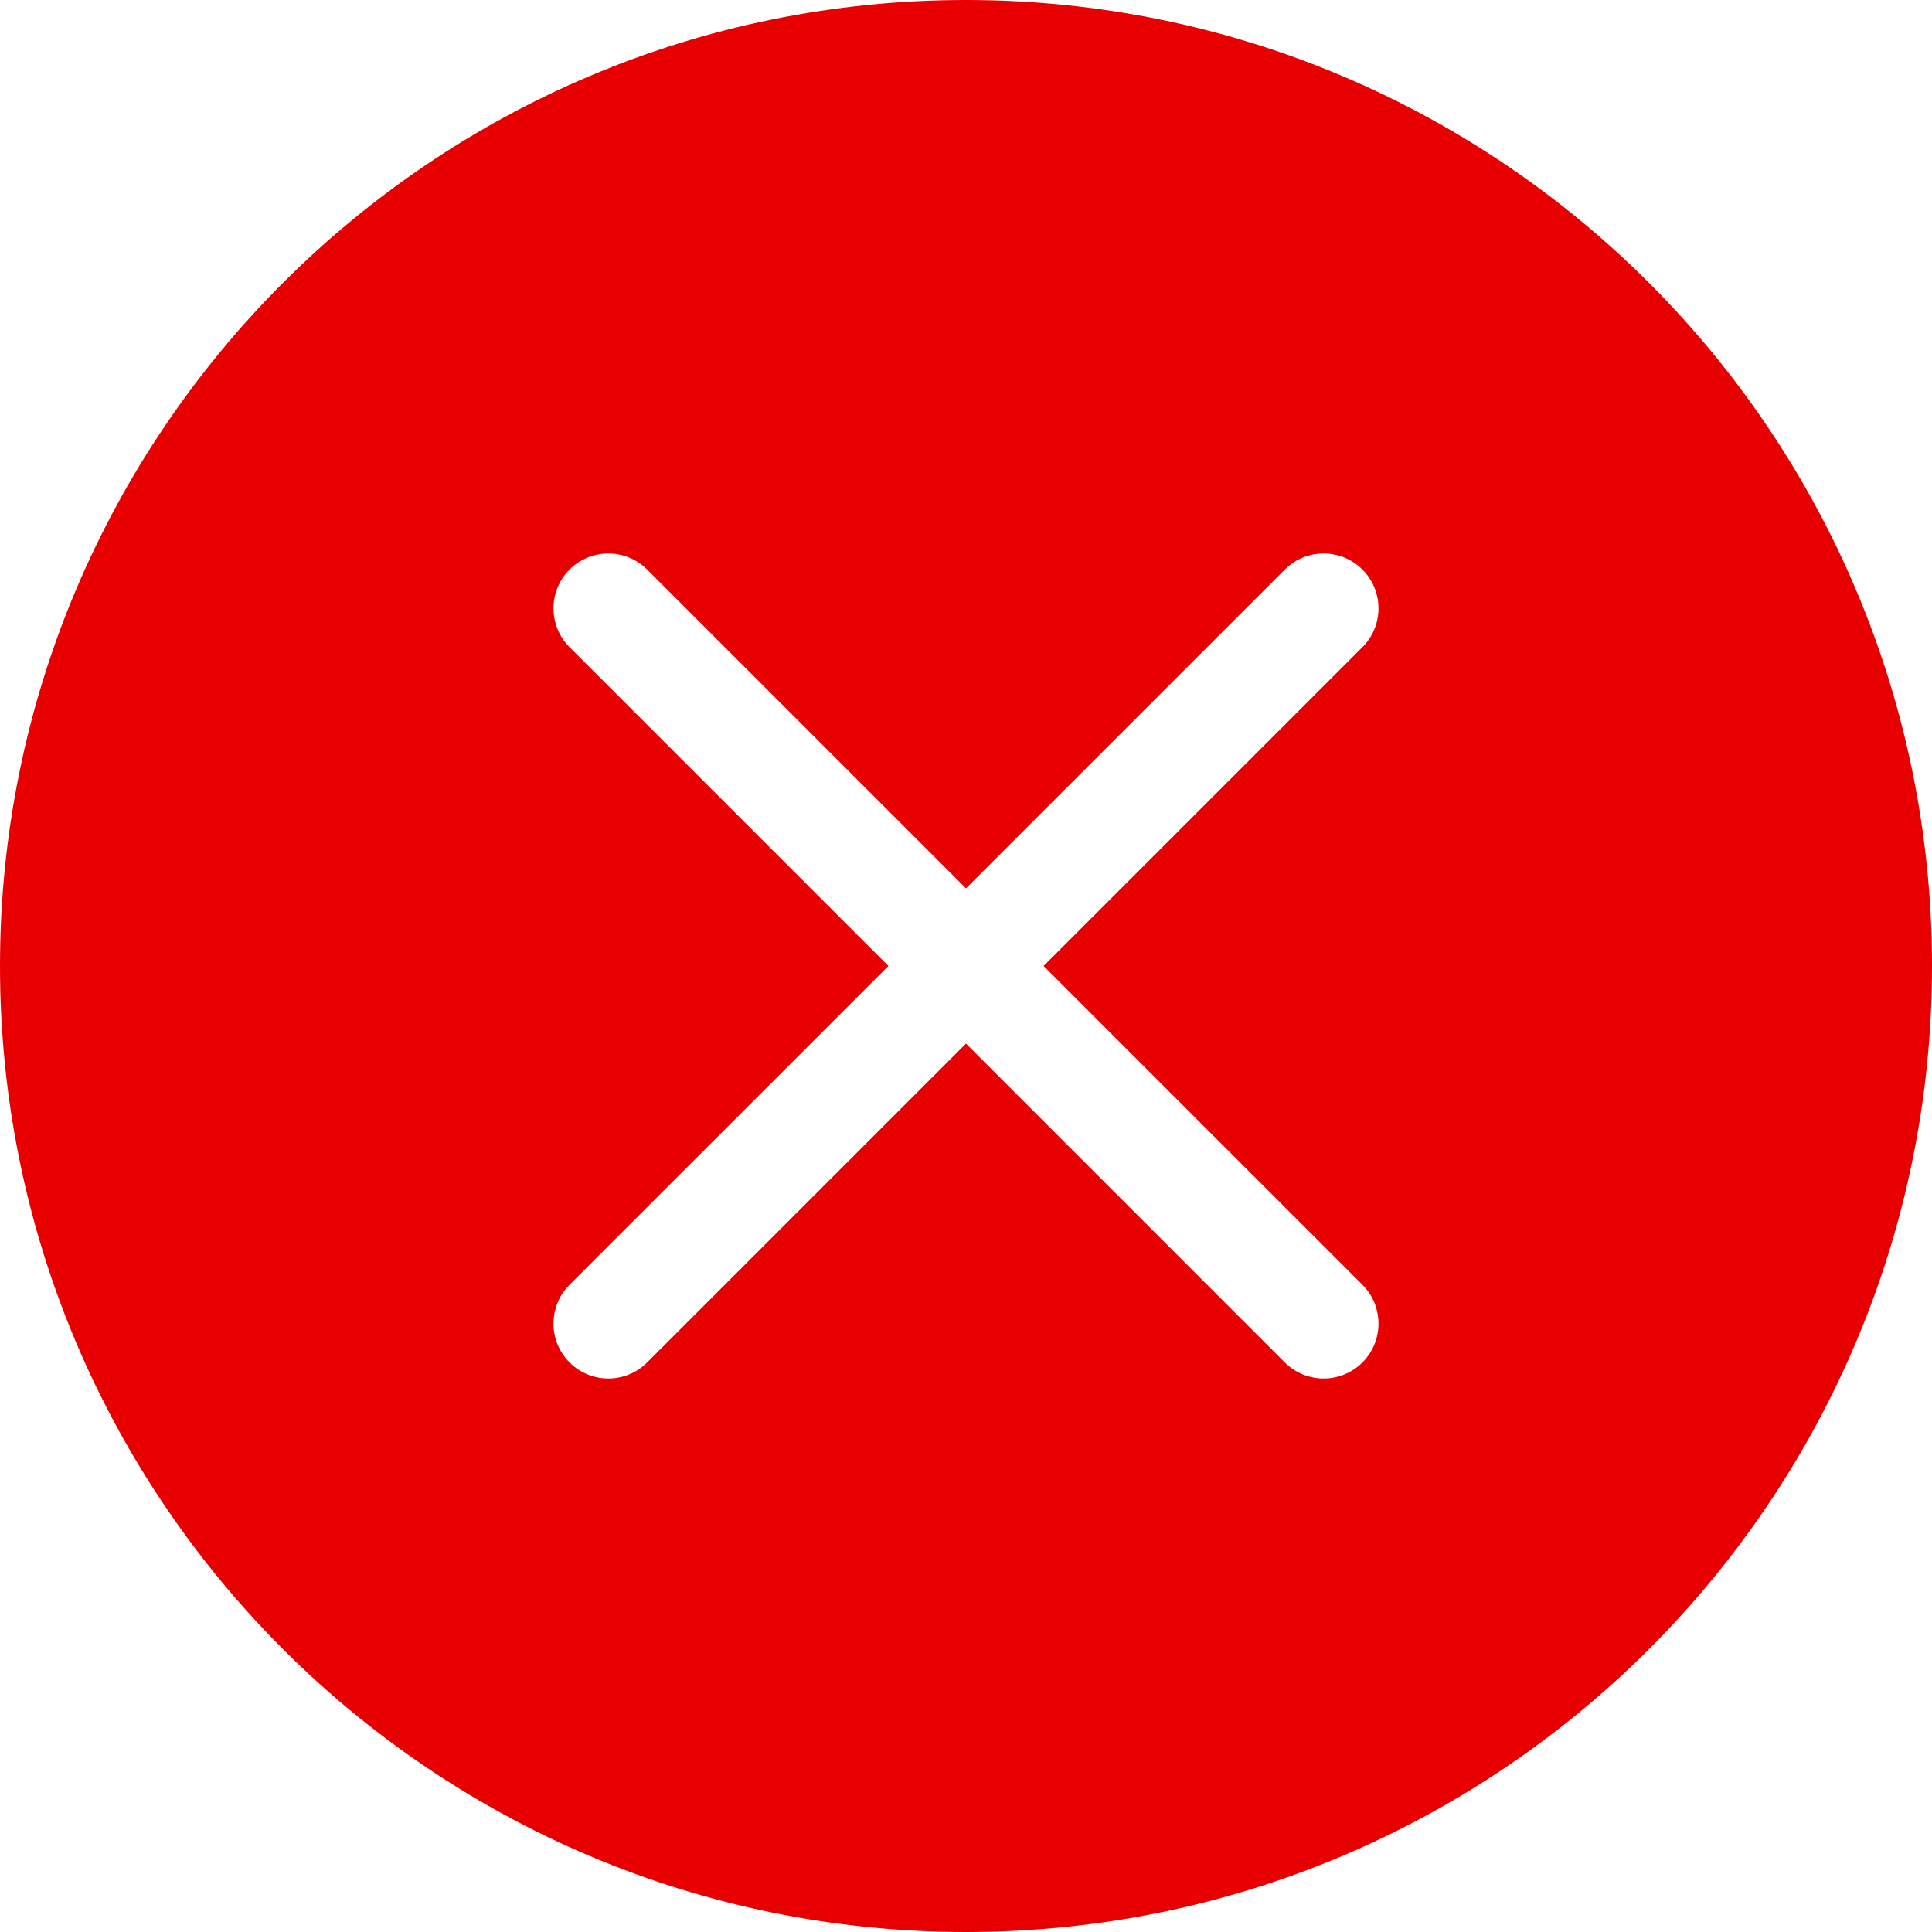
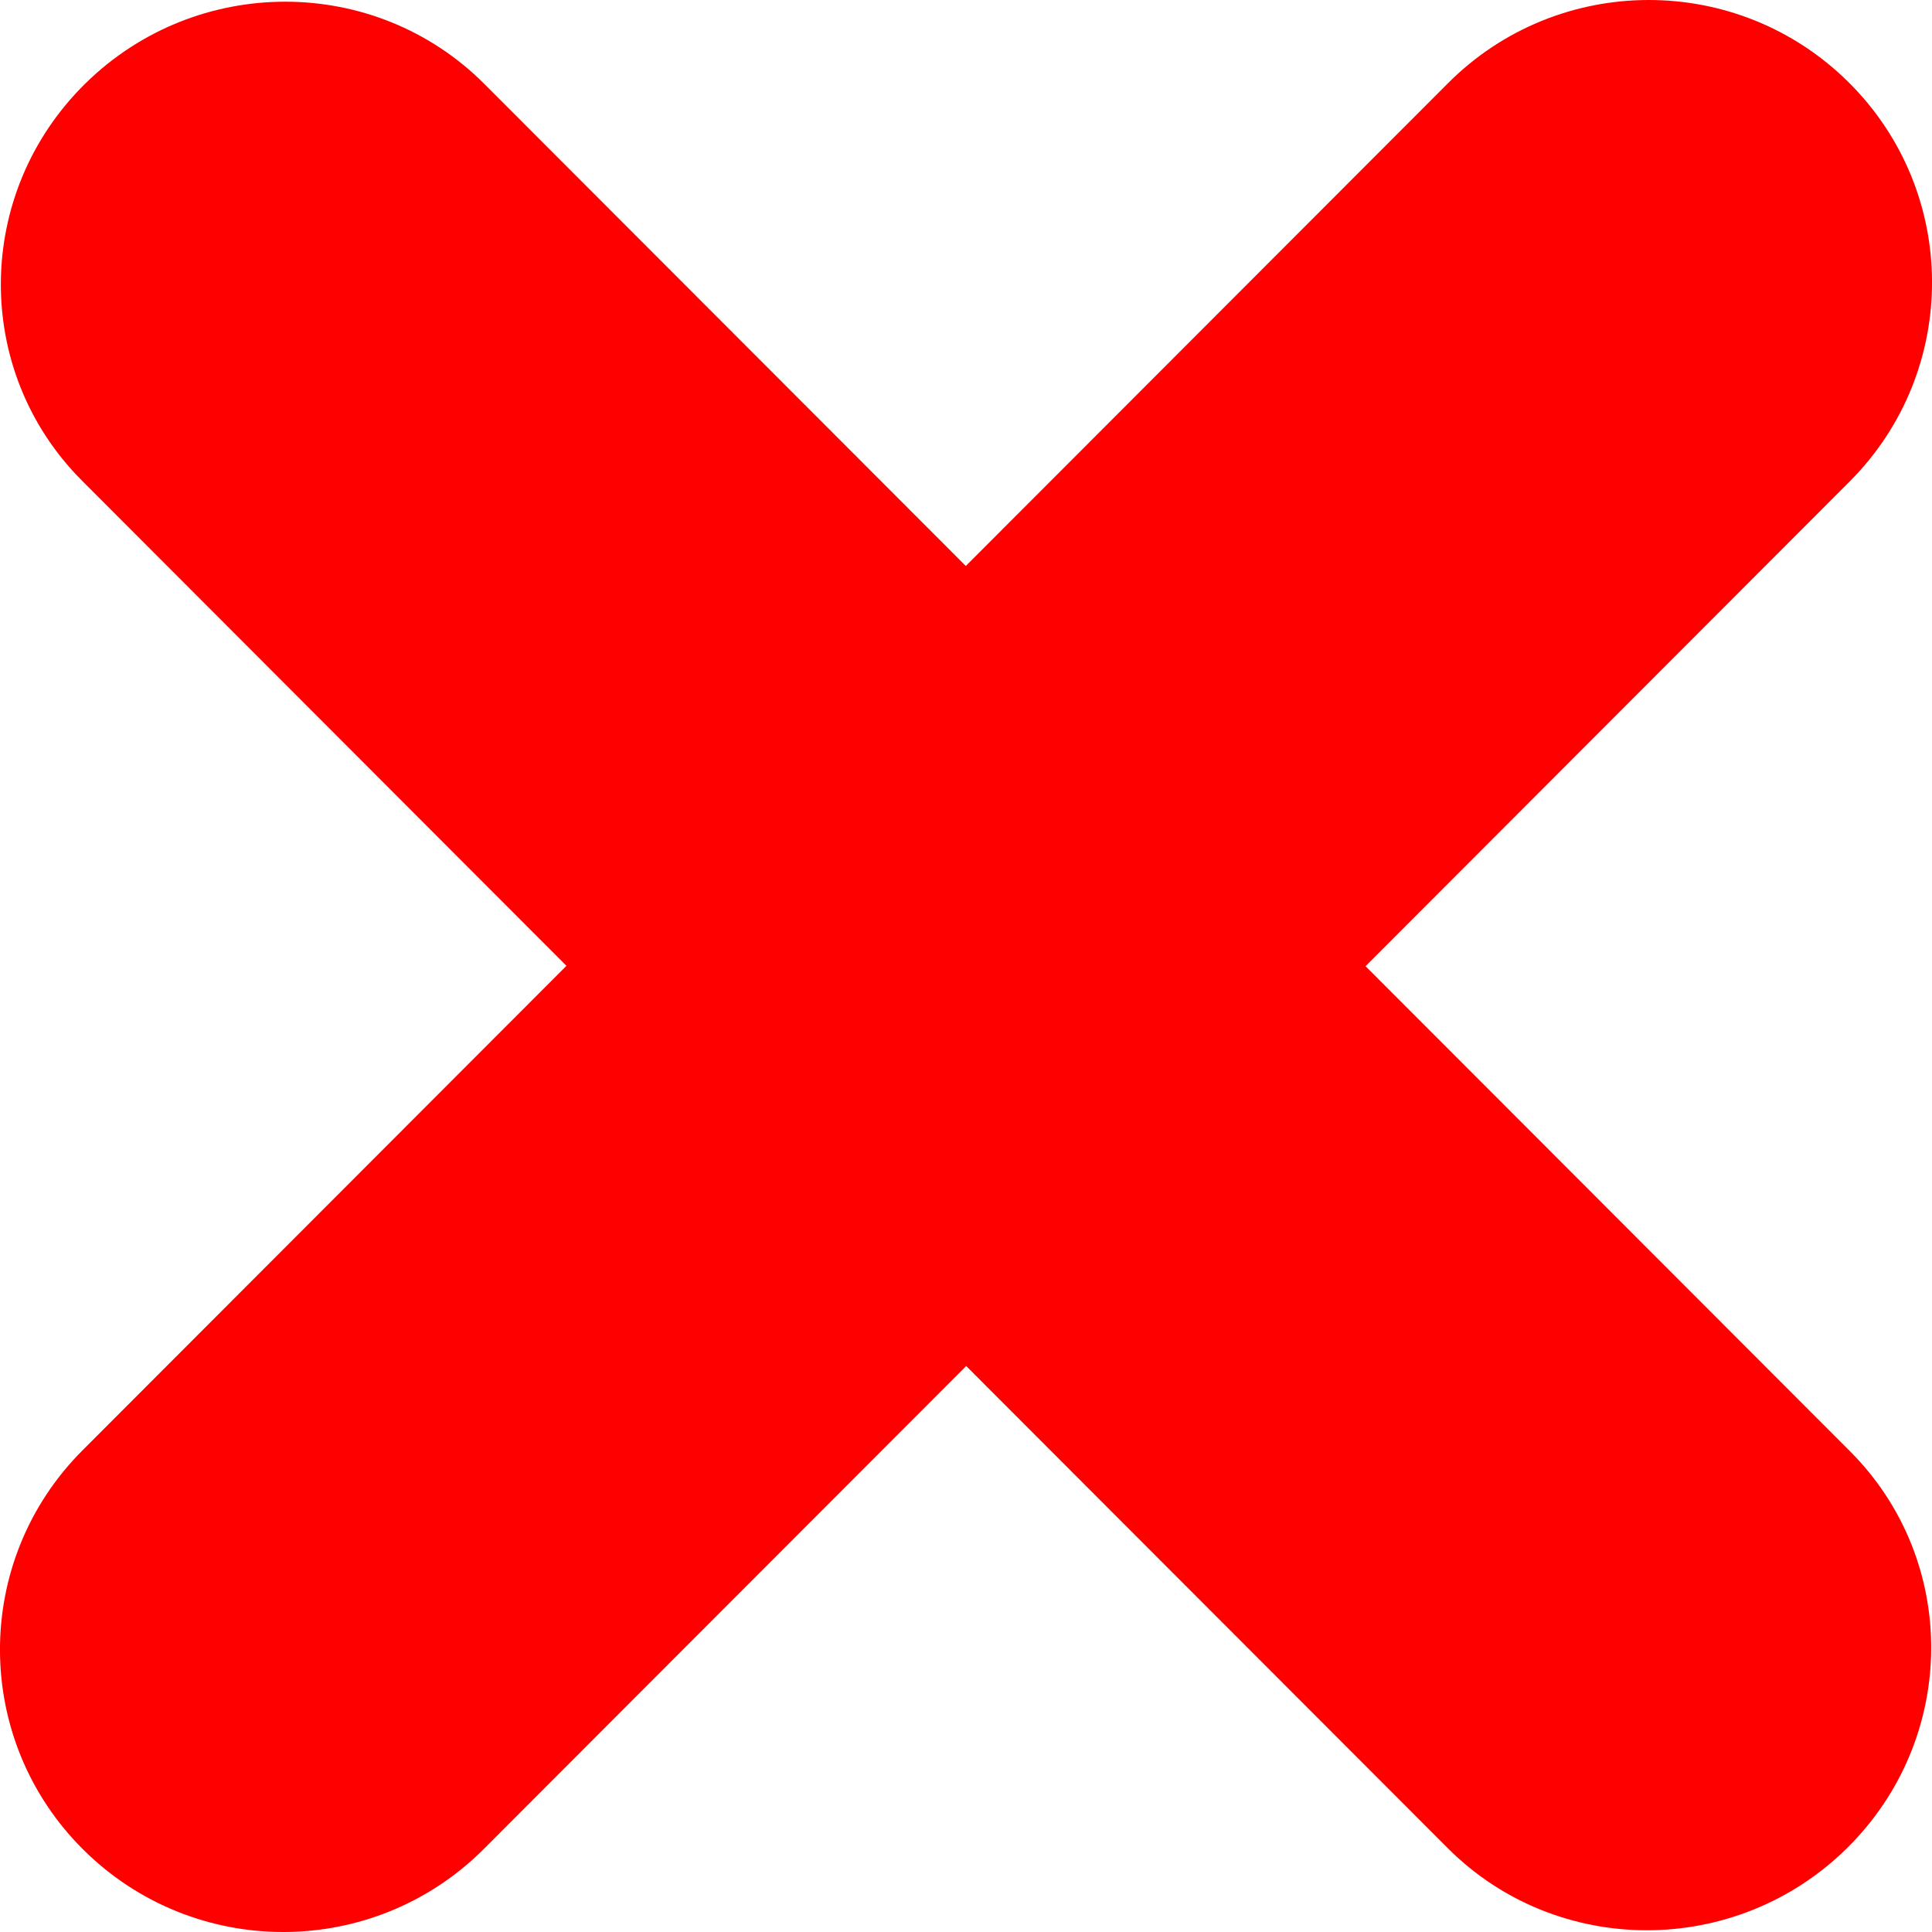
- <svg xmlns="http://www.w3.org/2000/svg" width="25" height="25" viewBox="0 0 25 25" fill="none">
-   <path id="Vector" fill-rule="evenodd" clip-rule="evenodd" d="M12.5 0C19.404 0 25 5.596 25 12.5C25 19.404 19.404 25 12.5 25C5.596 25 0 19.404 0 12.5C0 5.596 5.596 0 12.5 0ZM16.626 7.37C16.903 7.093 17.352 7.093 17.63 7.37C17.907 7.648 17.907 8.097 17.63 8.374L13.504 12.5L17.63 16.625C17.907 16.903 17.907 17.352 17.63 17.63C17.352 17.907 16.903 17.907 16.625 17.63L12.5 13.504L8.374 17.63C8.097 17.907 7.647 17.907 7.37 17.63C7.093 17.353 7.093 16.903 7.37 16.625L11.496 12.5L7.37 8.374C7.093 8.097 7.093 7.648 7.37 7.37C7.647 7.093 8.097 7.093 8.374 7.37L12.5 11.496L16.626 7.37Z" fill="#E80000" />
+ <svg xmlns="http://www.w3.org/2000/svg" width="20" height="20" viewBox="0 0 20 20" fill="none">
+   <path id="Vector" fill-rule="evenodd" clip-rule="evenodd" d="M14.989 0.862C16.131 -0.283 17.988 -0.288 19.136 0.851C20.284 1.989 20.289 3.841 19.147 4.985L14.136 10.002L19.152 15.024C20.285 16.16 20.269 18 19.118 19.134C17.967 20.267 16.116 20.264 14.984 19.129L10.002 14.141L5.011 19.138C3.869 20.283 2.013 20.288 0.864 19.149C-0.284 18.011 -0.289 16.159 0.853 15.015L5.864 9.998L0.848 4.975C-0.284 3.84 -0.269 2 0.882 0.866C2.033 -0.267 3.884 -0.265 5.016 0.871L9.998 5.859L14.989 0.862Z" fill="#FF0000" />
</svg>
